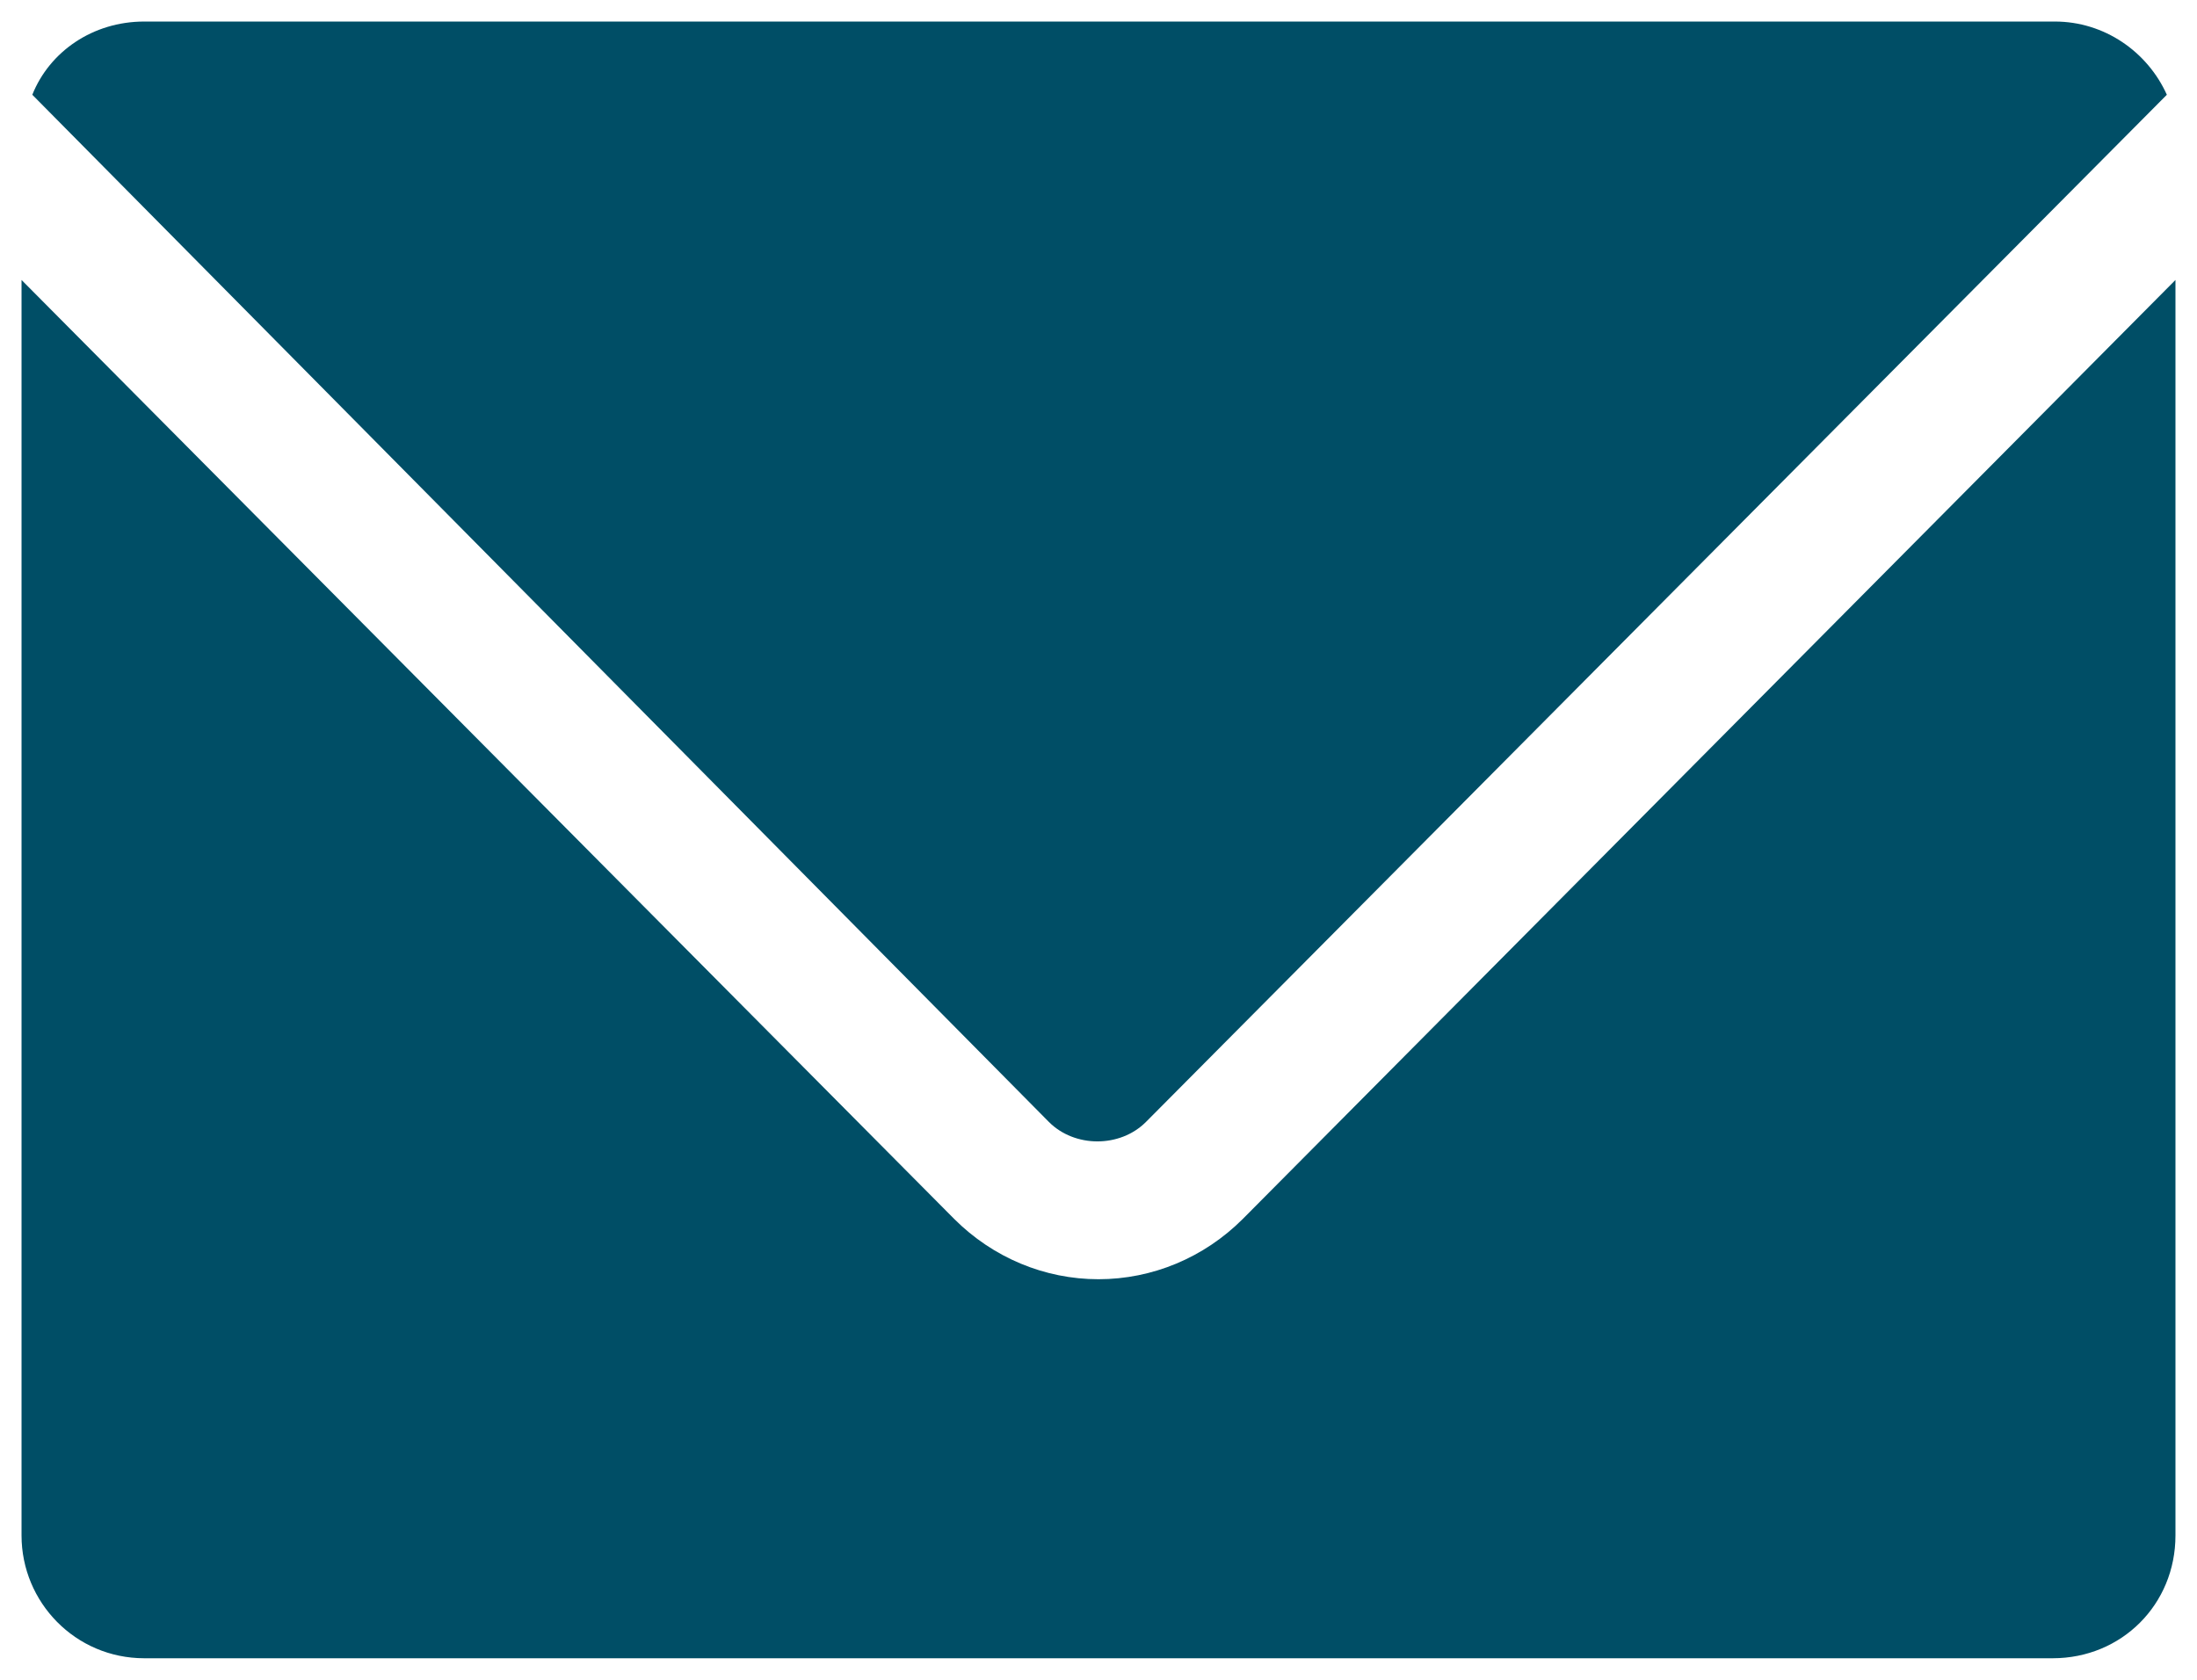
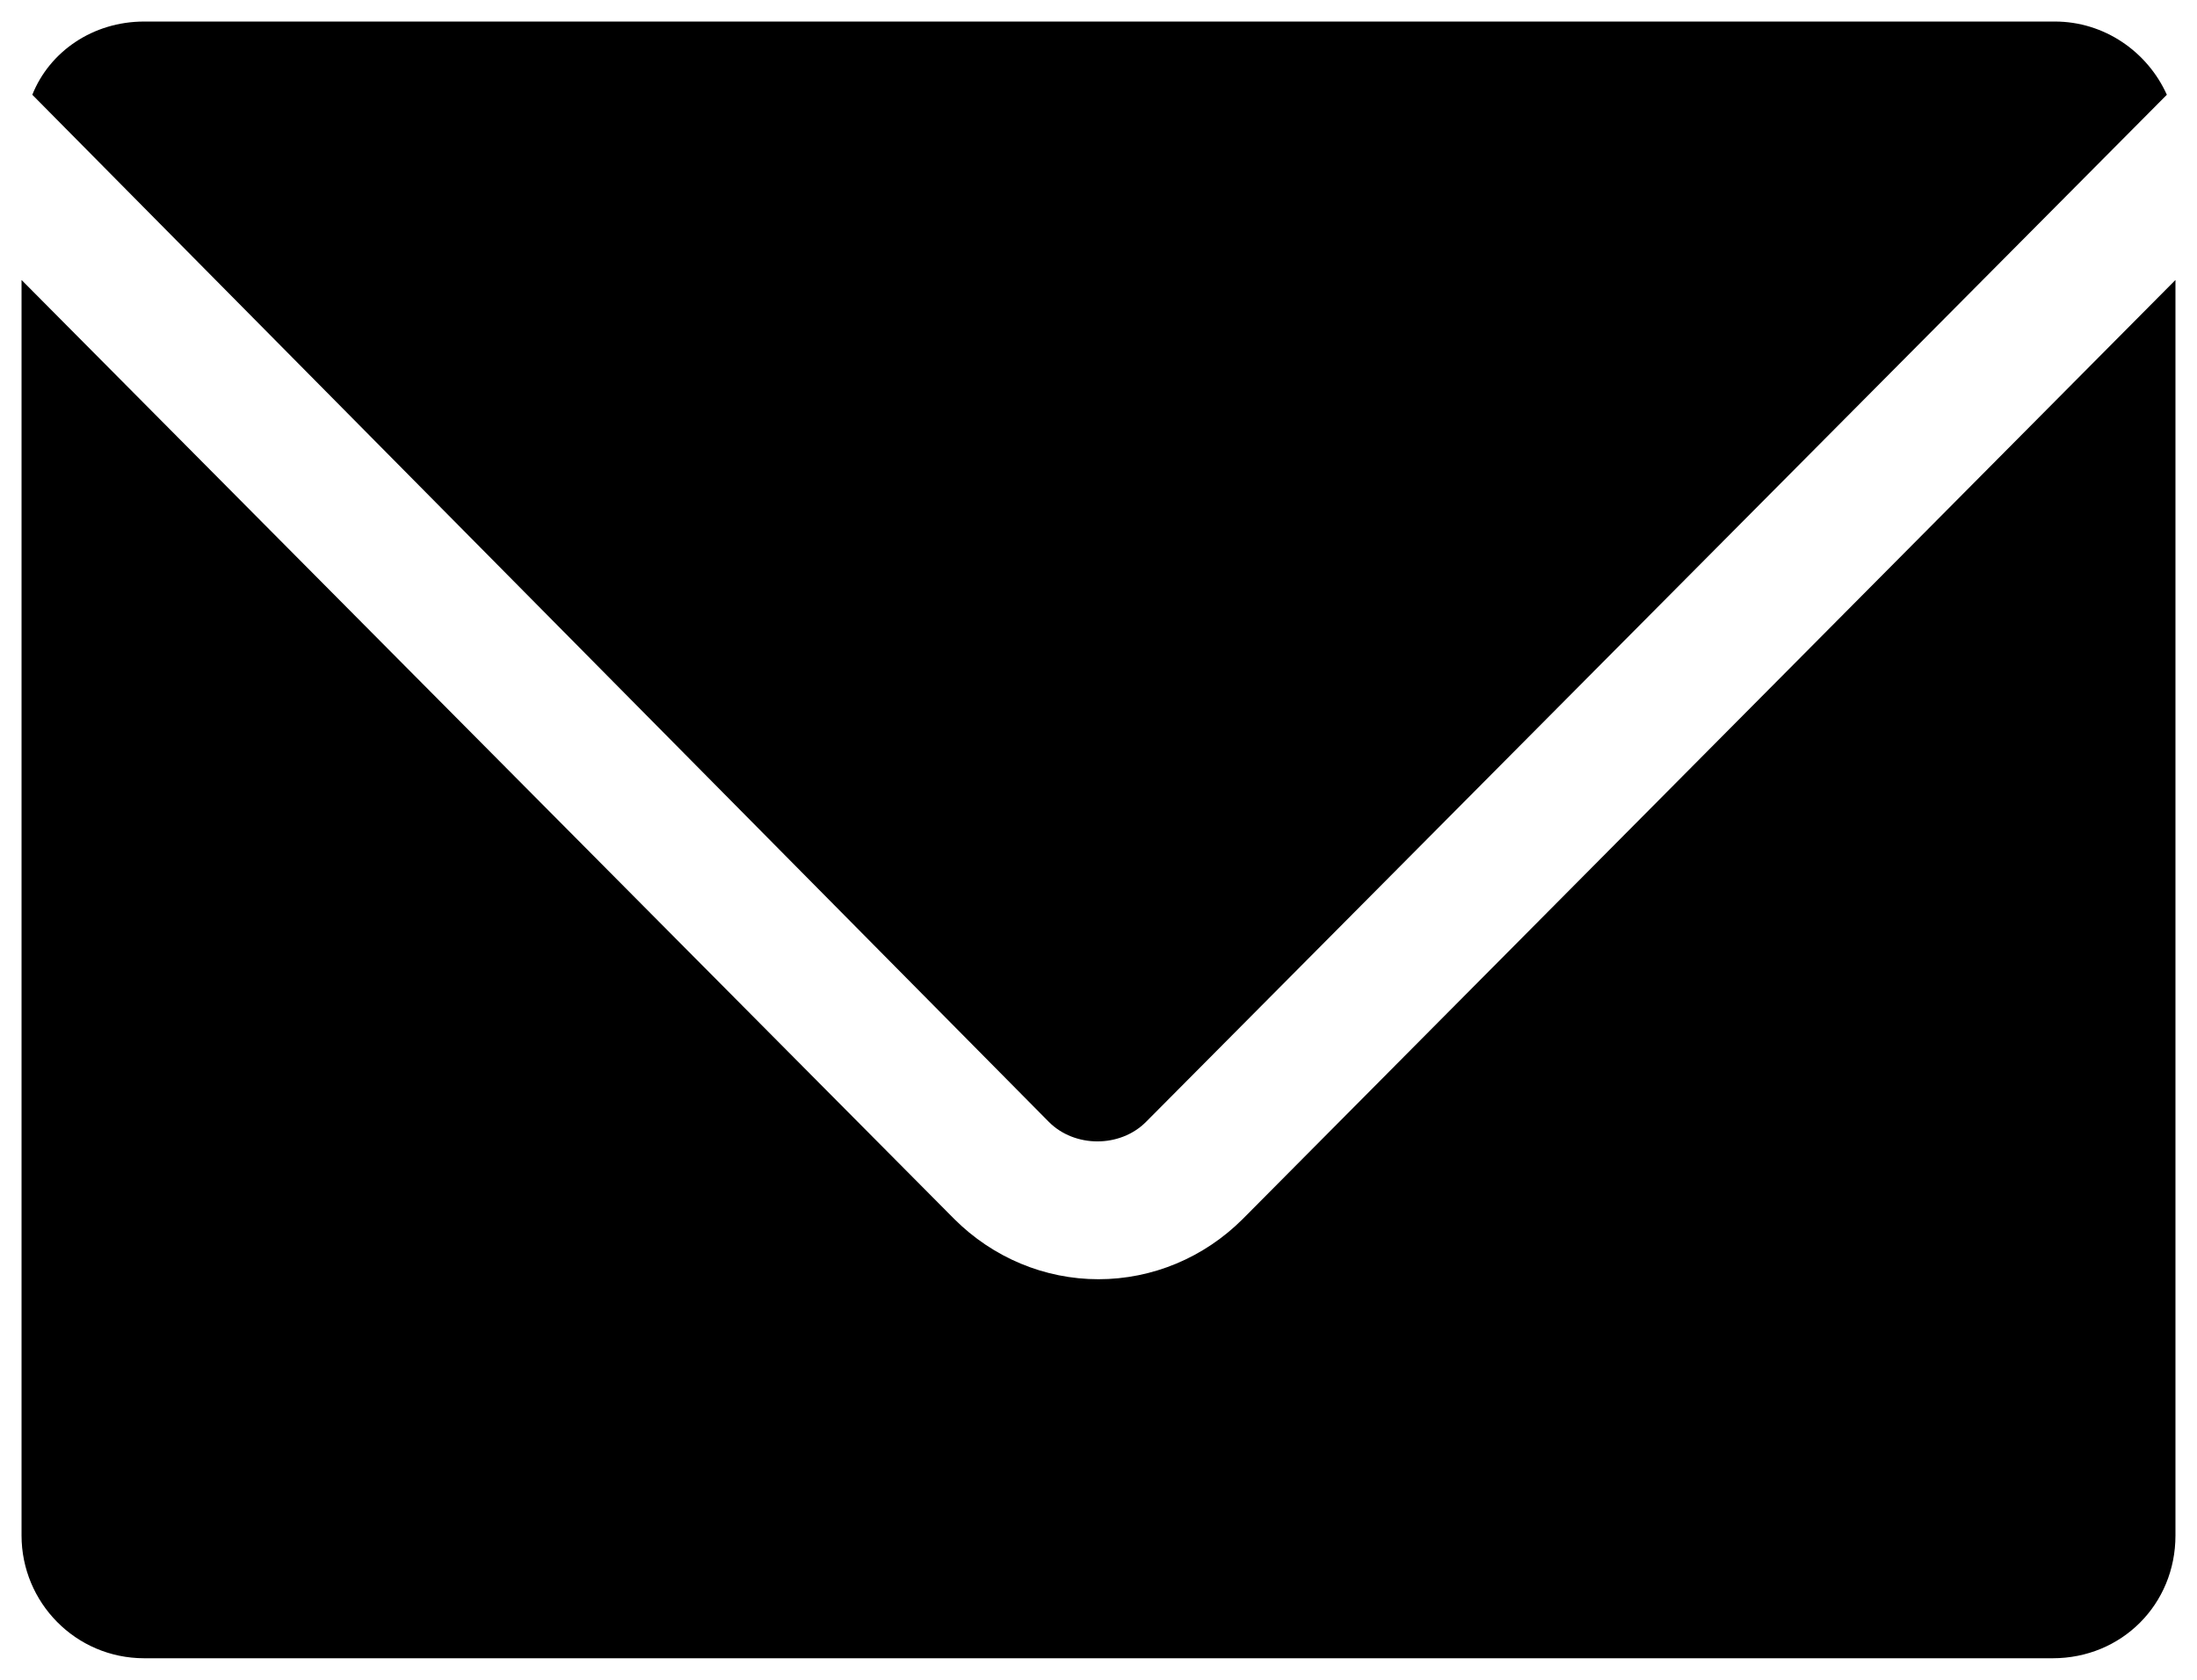
<svg xmlns="http://www.w3.org/2000/svg" version="1.1" id="Layer_1" x="0px" y="0px" viewBox="0 0 102 78" enable-background="new 0 0 102 78" xml:space="preserve">
-   <path fill="#004E66" d="M6.7,1h88.7c2.3,0,4.3,1.4,5.2,3.4L53.2,52.1c-1.2,1.2-3.3,1.2-4.5,0L1.5,4.4C2.3,2.4,4.3,1,6.7,1z   M101,71.3c0,3.2-2.5,5.7-5.7,5.7H6.7C3.5,77,1,74.4,1,71.3V13l43.3,43.6c1.8,1.8,4.2,2.8,6.7,2.8c2.5,0,4.9-1,6.7-2.8L101,13V71.3z  " />
+   <path fill="@colorDarkBlue" d="M6.7,1h88.7c2.3,0,4.3,1.4,5.2,3.4L53.2,52.1c-1.2,1.2-3.3,1.2-4.5,0L1.5,4.4C2.3,2.4,4.3,1,6.7,1z   M101,71.3c0,3.2-2.5,5.7-5.7,5.7H6.7C3.5,77,1,74.4,1,71.3V13l43.3,43.6c1.8,1.8,4.2,2.8,6.7,2.8c2.5,0,4.9-1,6.7-2.8L101,13V71.3z  " />
</svg>
